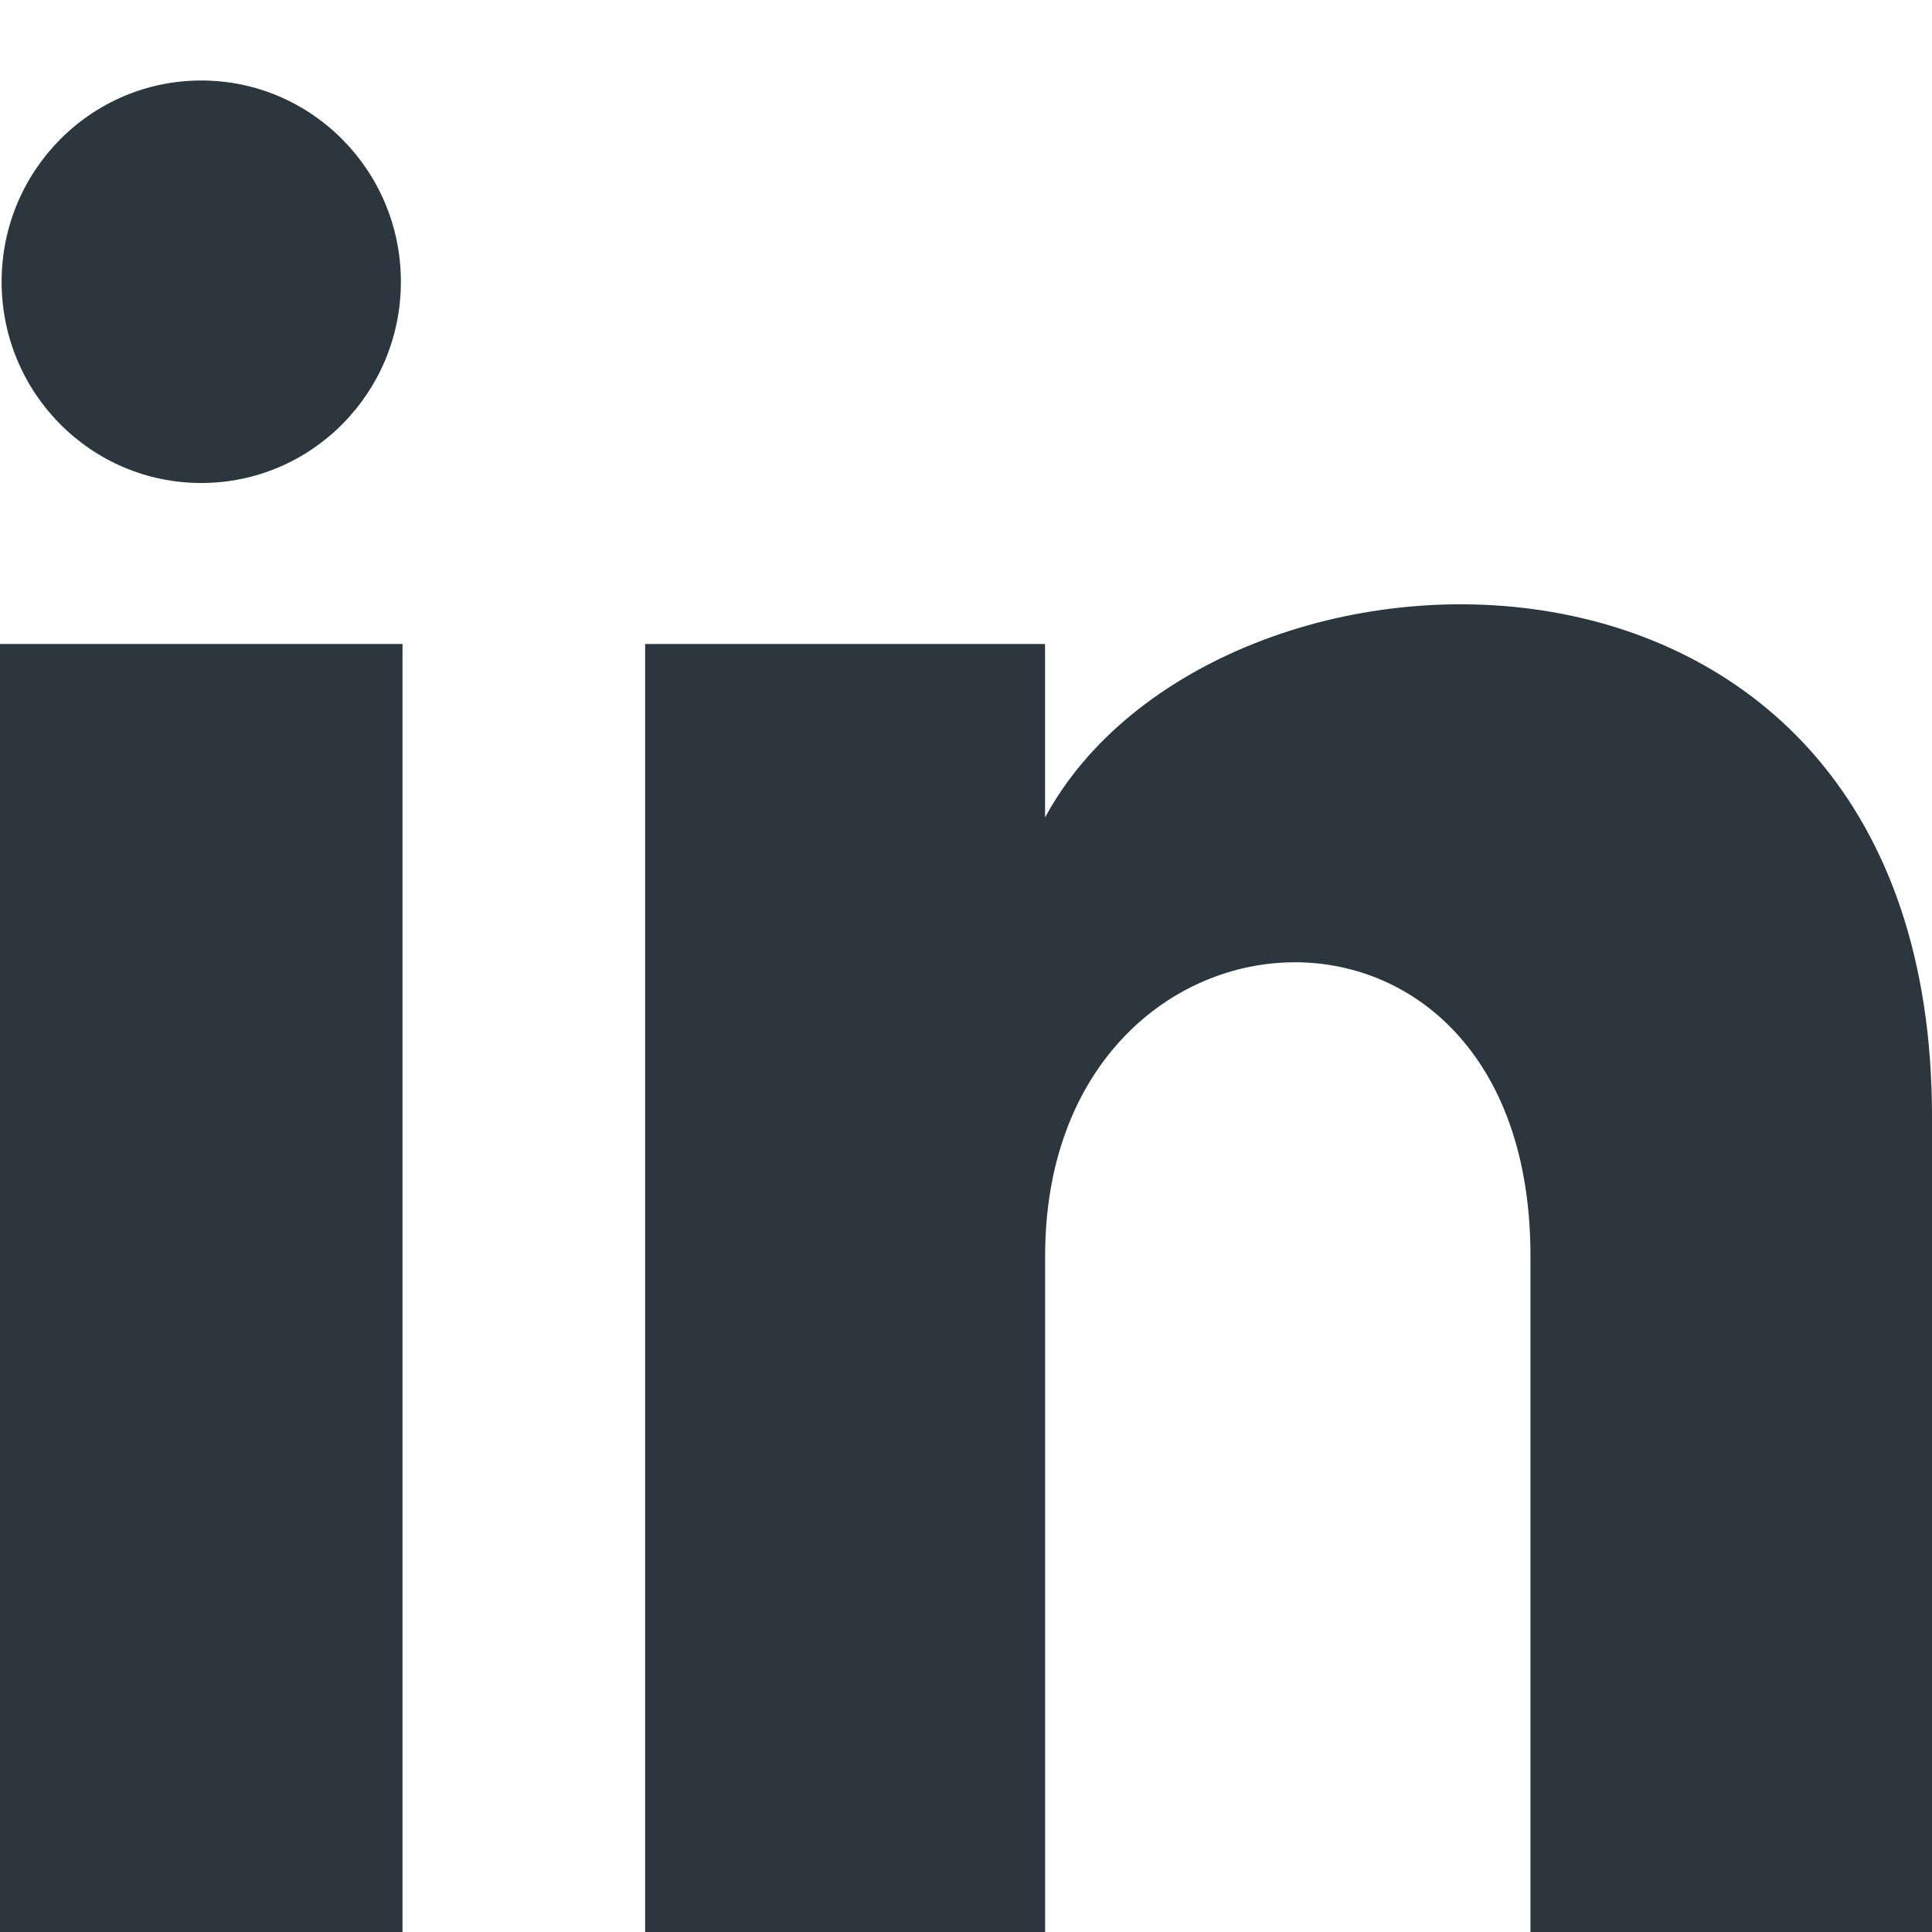
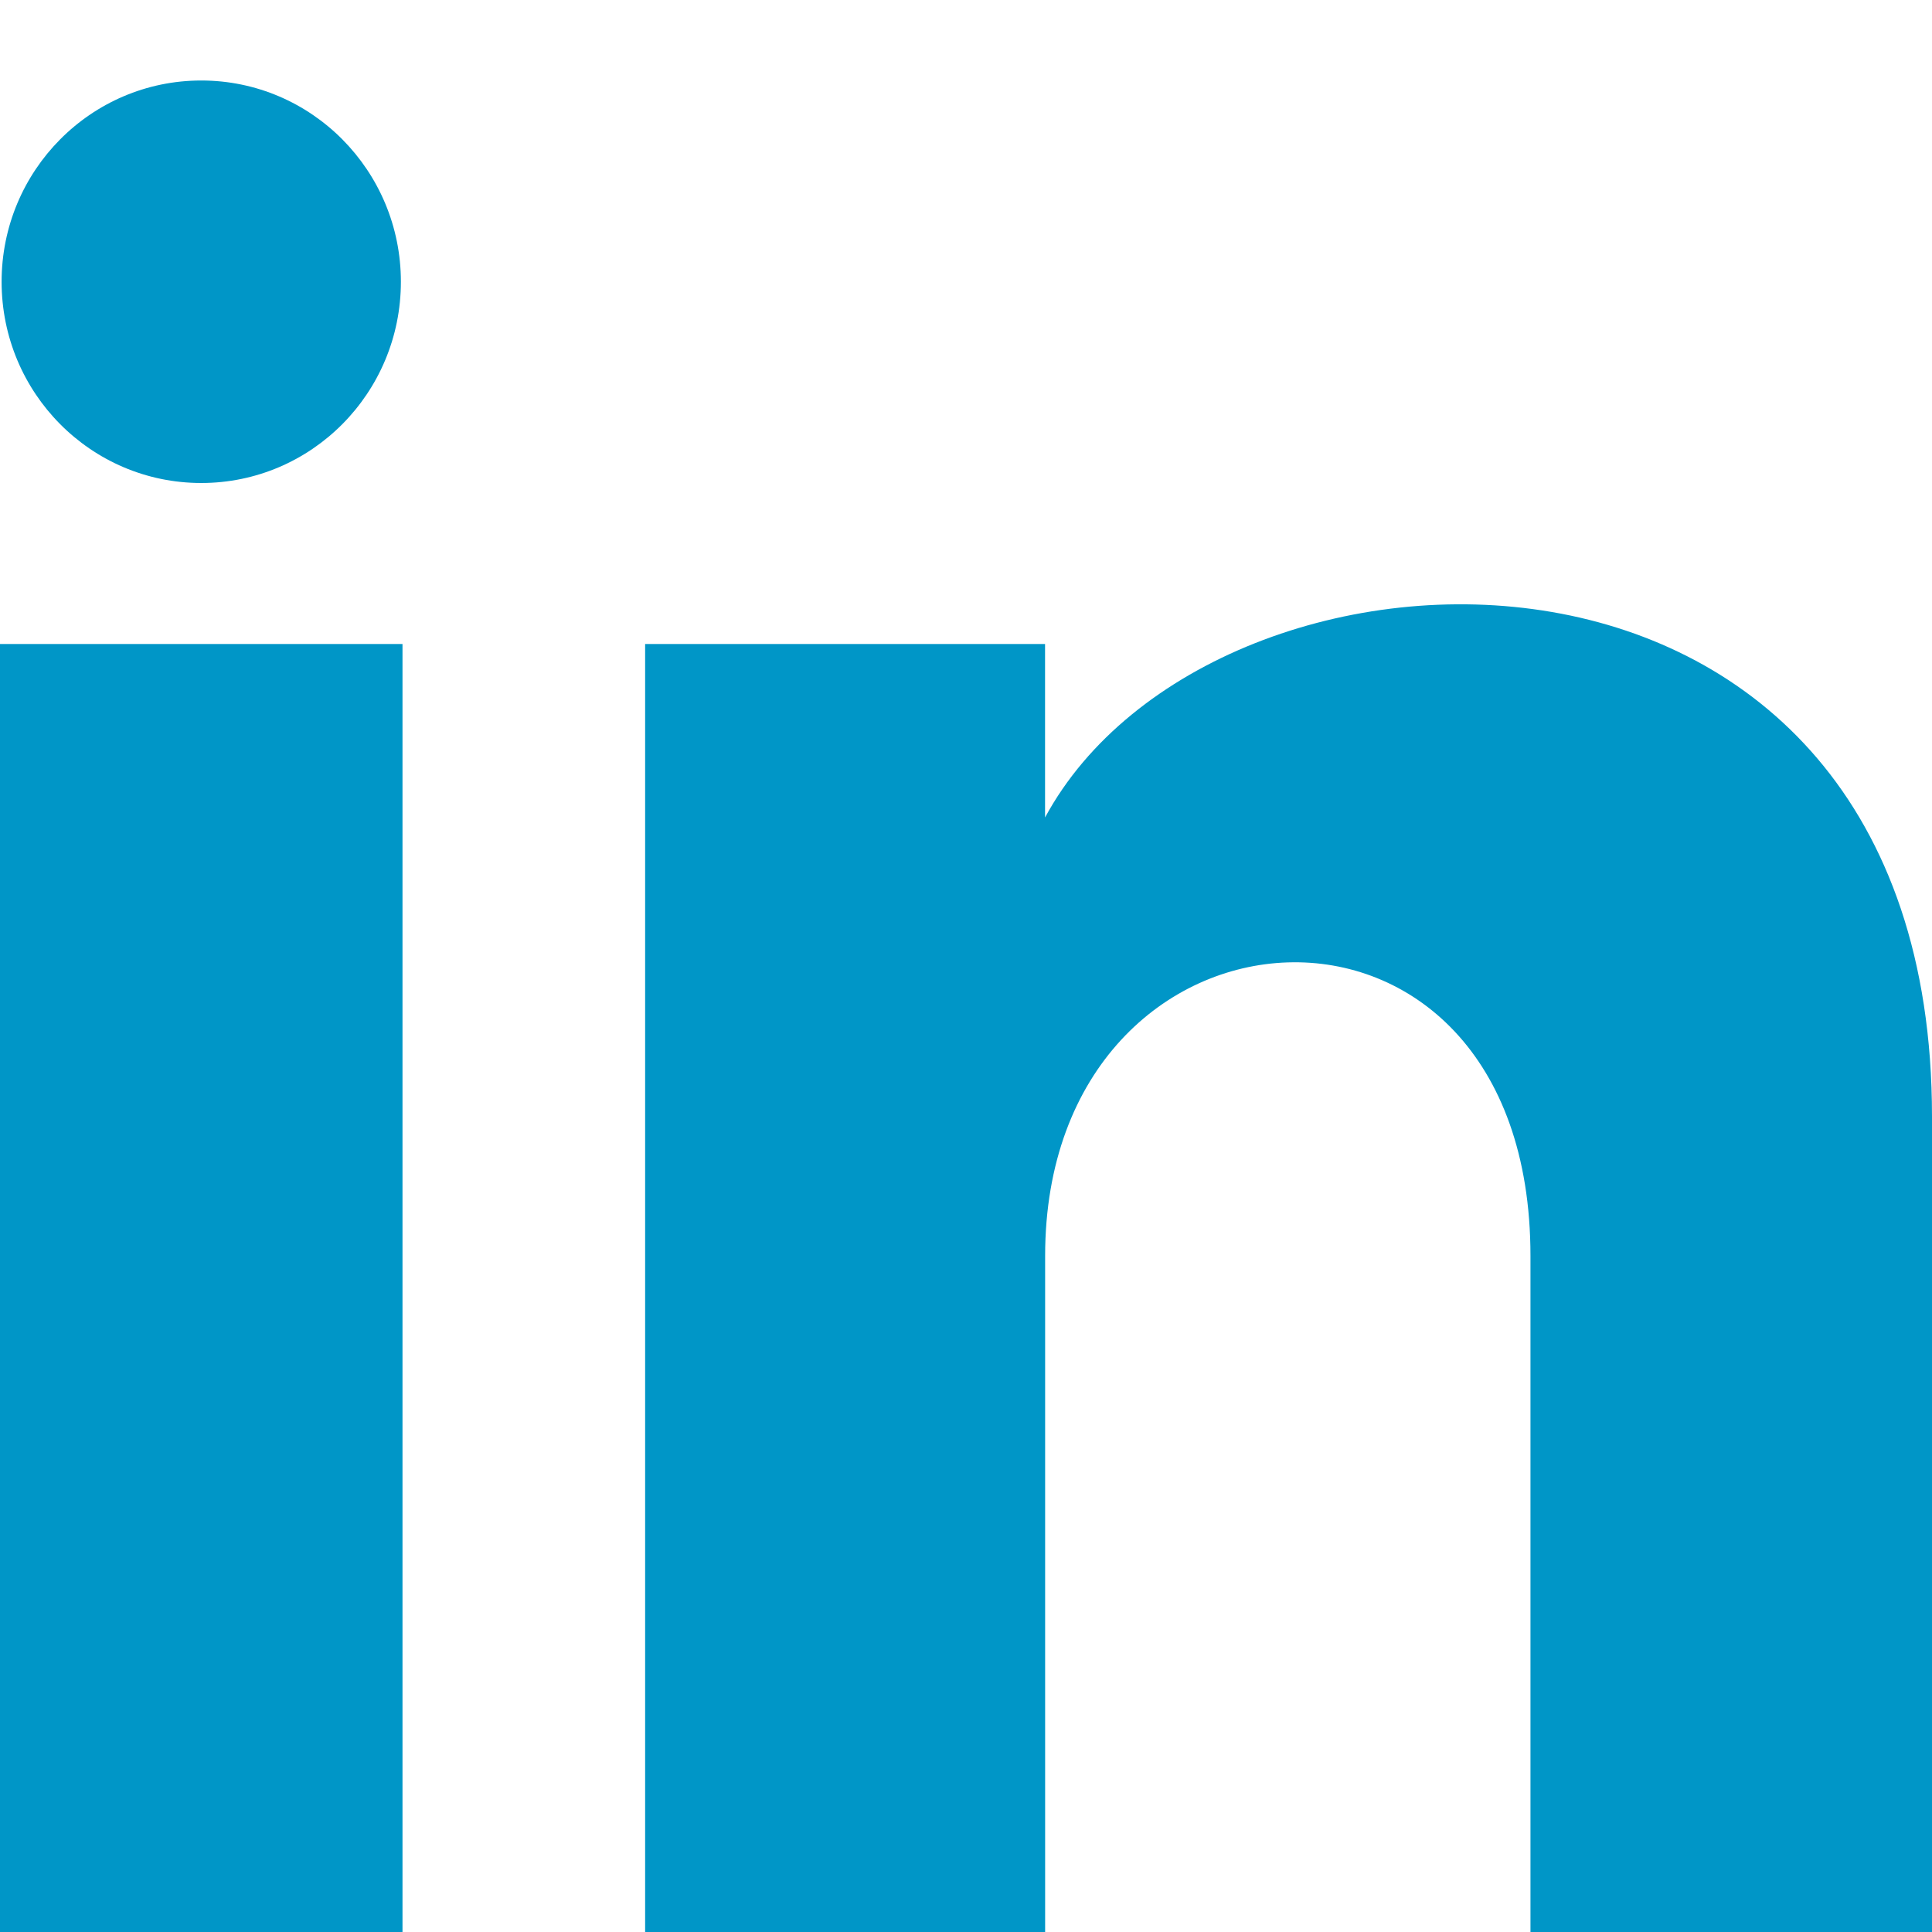
- <svg xmlns="http://www.w3.org/2000/svg" width="24" height="24" fill="#2c363f" viewBox="0 0 24 24">
+ <svg xmlns="http://www.w3.org/2000/svg" width="24" height="24" fill="#0096C7" viewBox="0 0 24 24">
  <path d="M4.98 3.5c0 1.381-1.11 2.5-2.48 2.5s-2.48-1.119-2.48-2.5c0-1.38 1.11-2.5 2.48-2.5s2.48 1.12 2.48 2.5zm.02 4.5h-5v16h5v-16zm7.982 0h-4.968v16h4.969v-8.399c0-4.67 6.029-5.052 6.029 0v8.399h4.988v-10.131c0-7.88-8.922-7.593-11.018-3.714v-2.155z" />
</svg>
